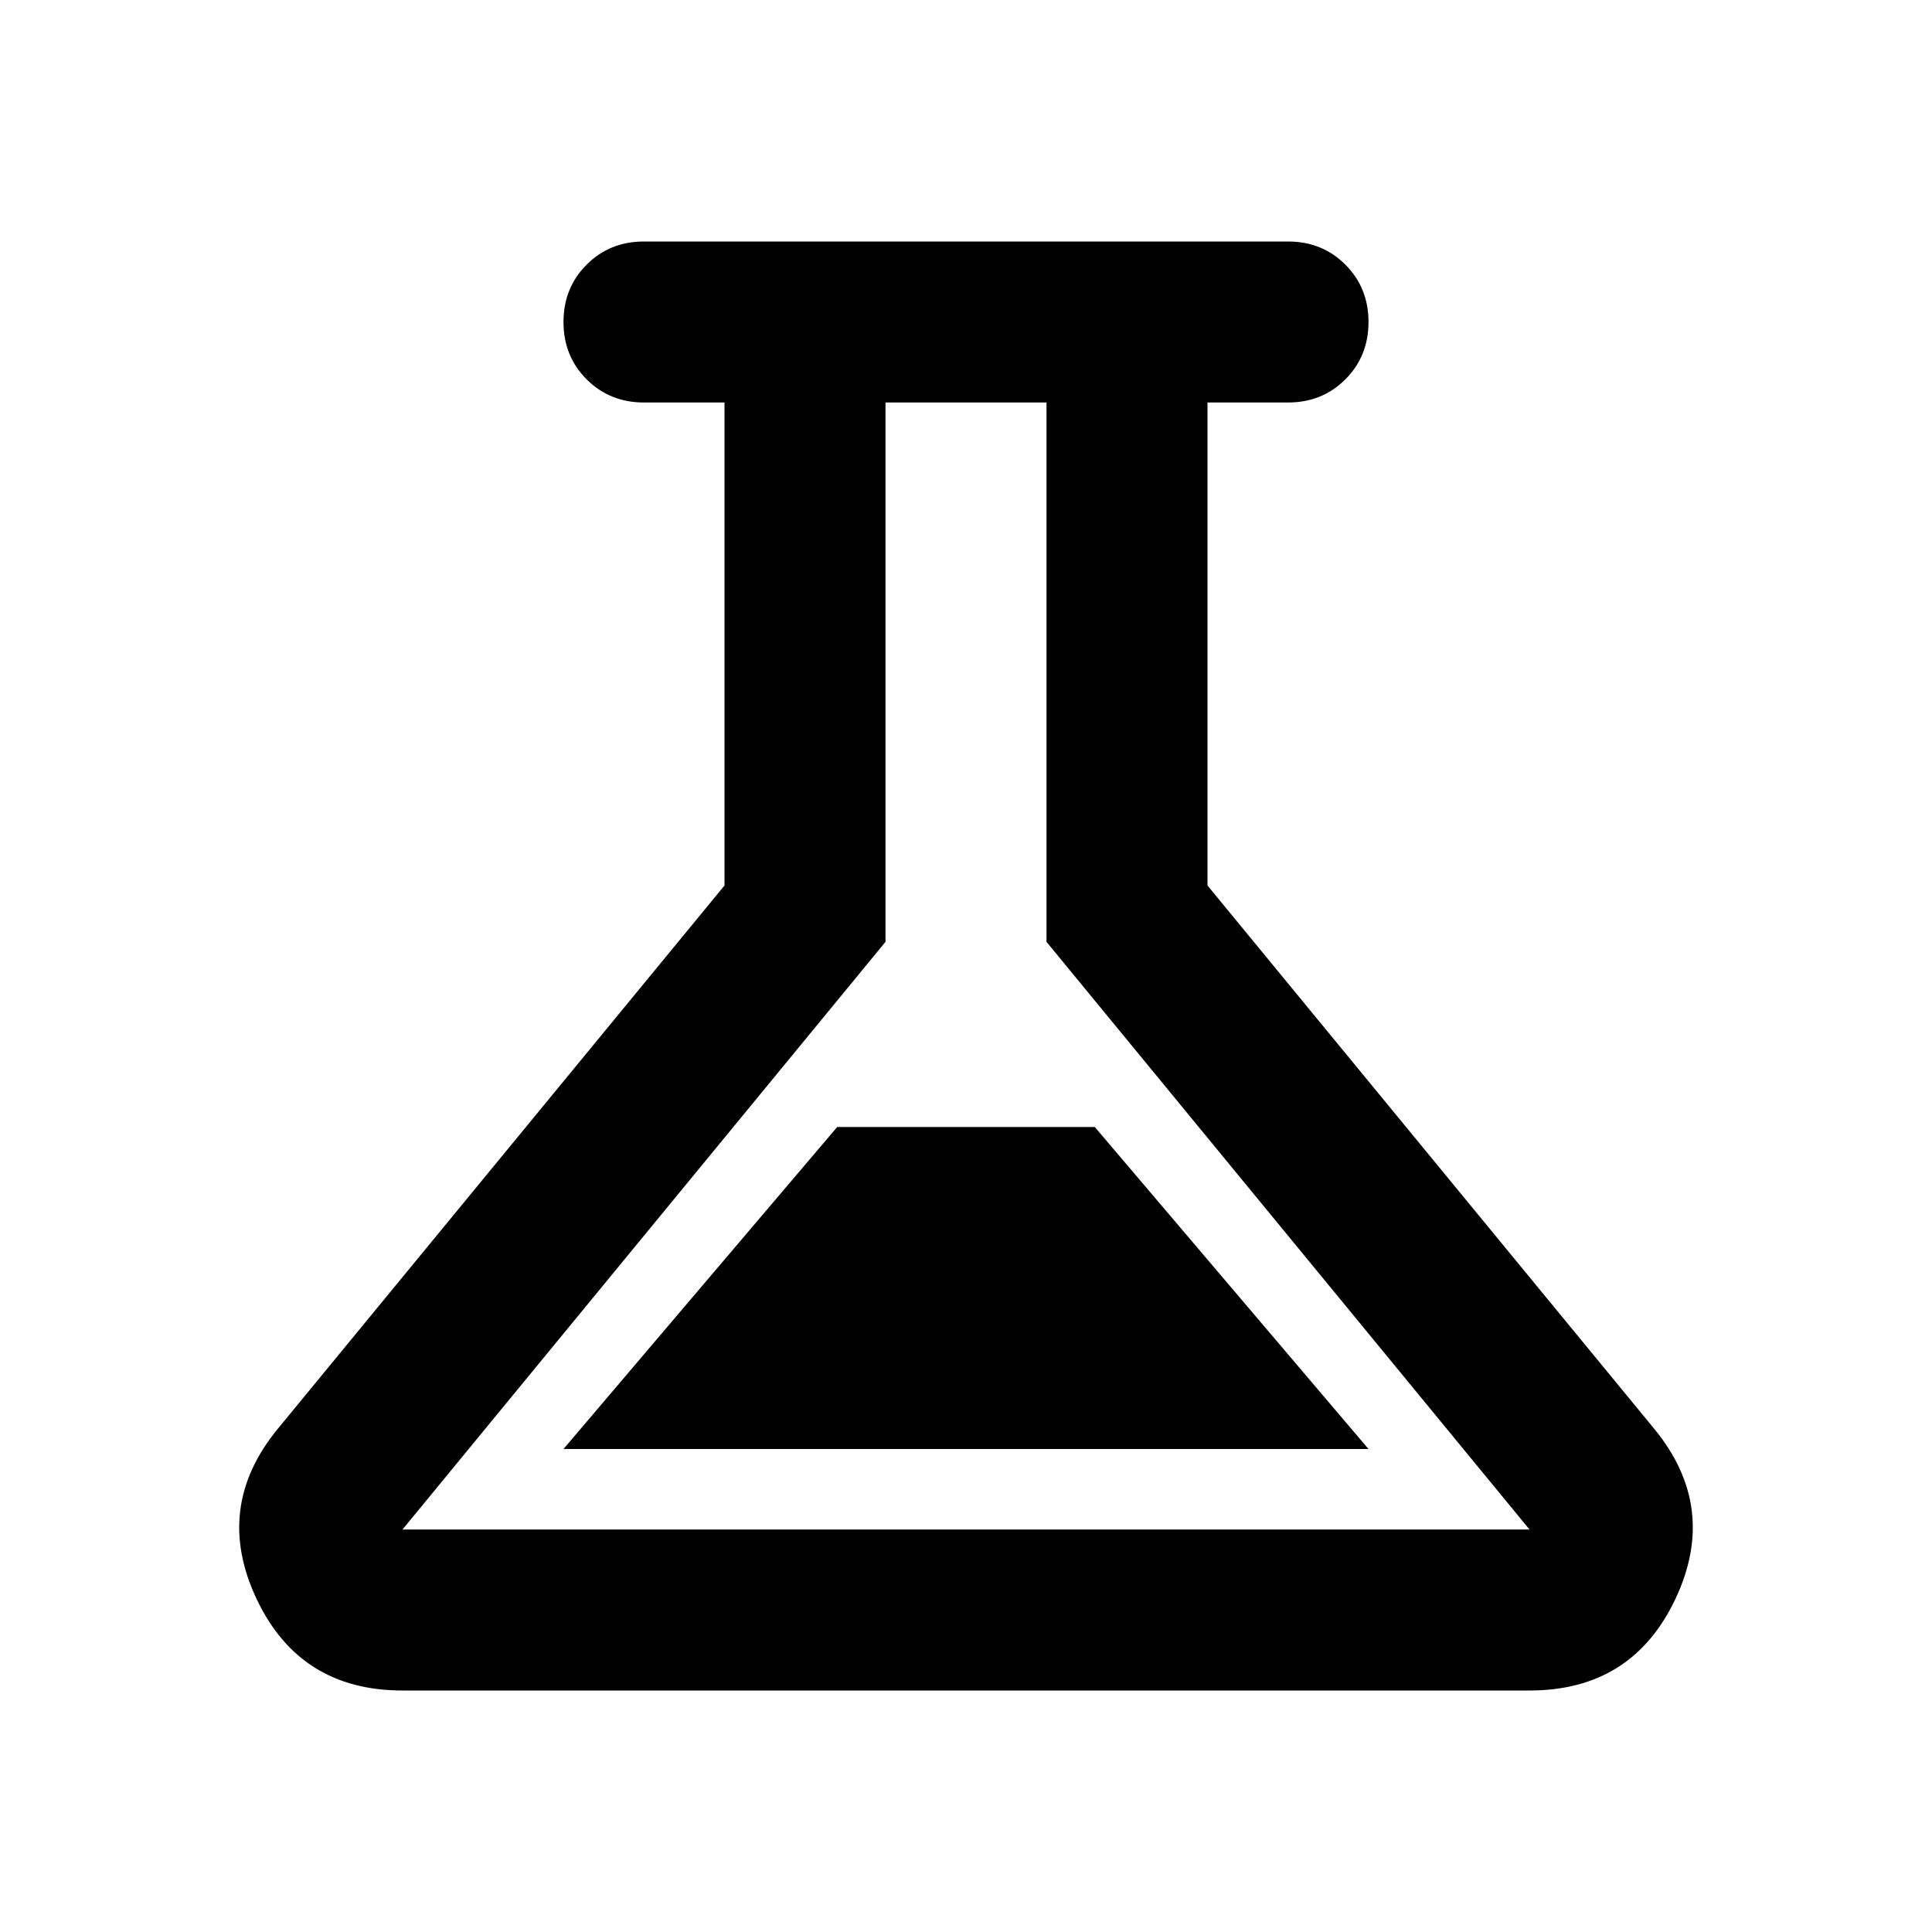
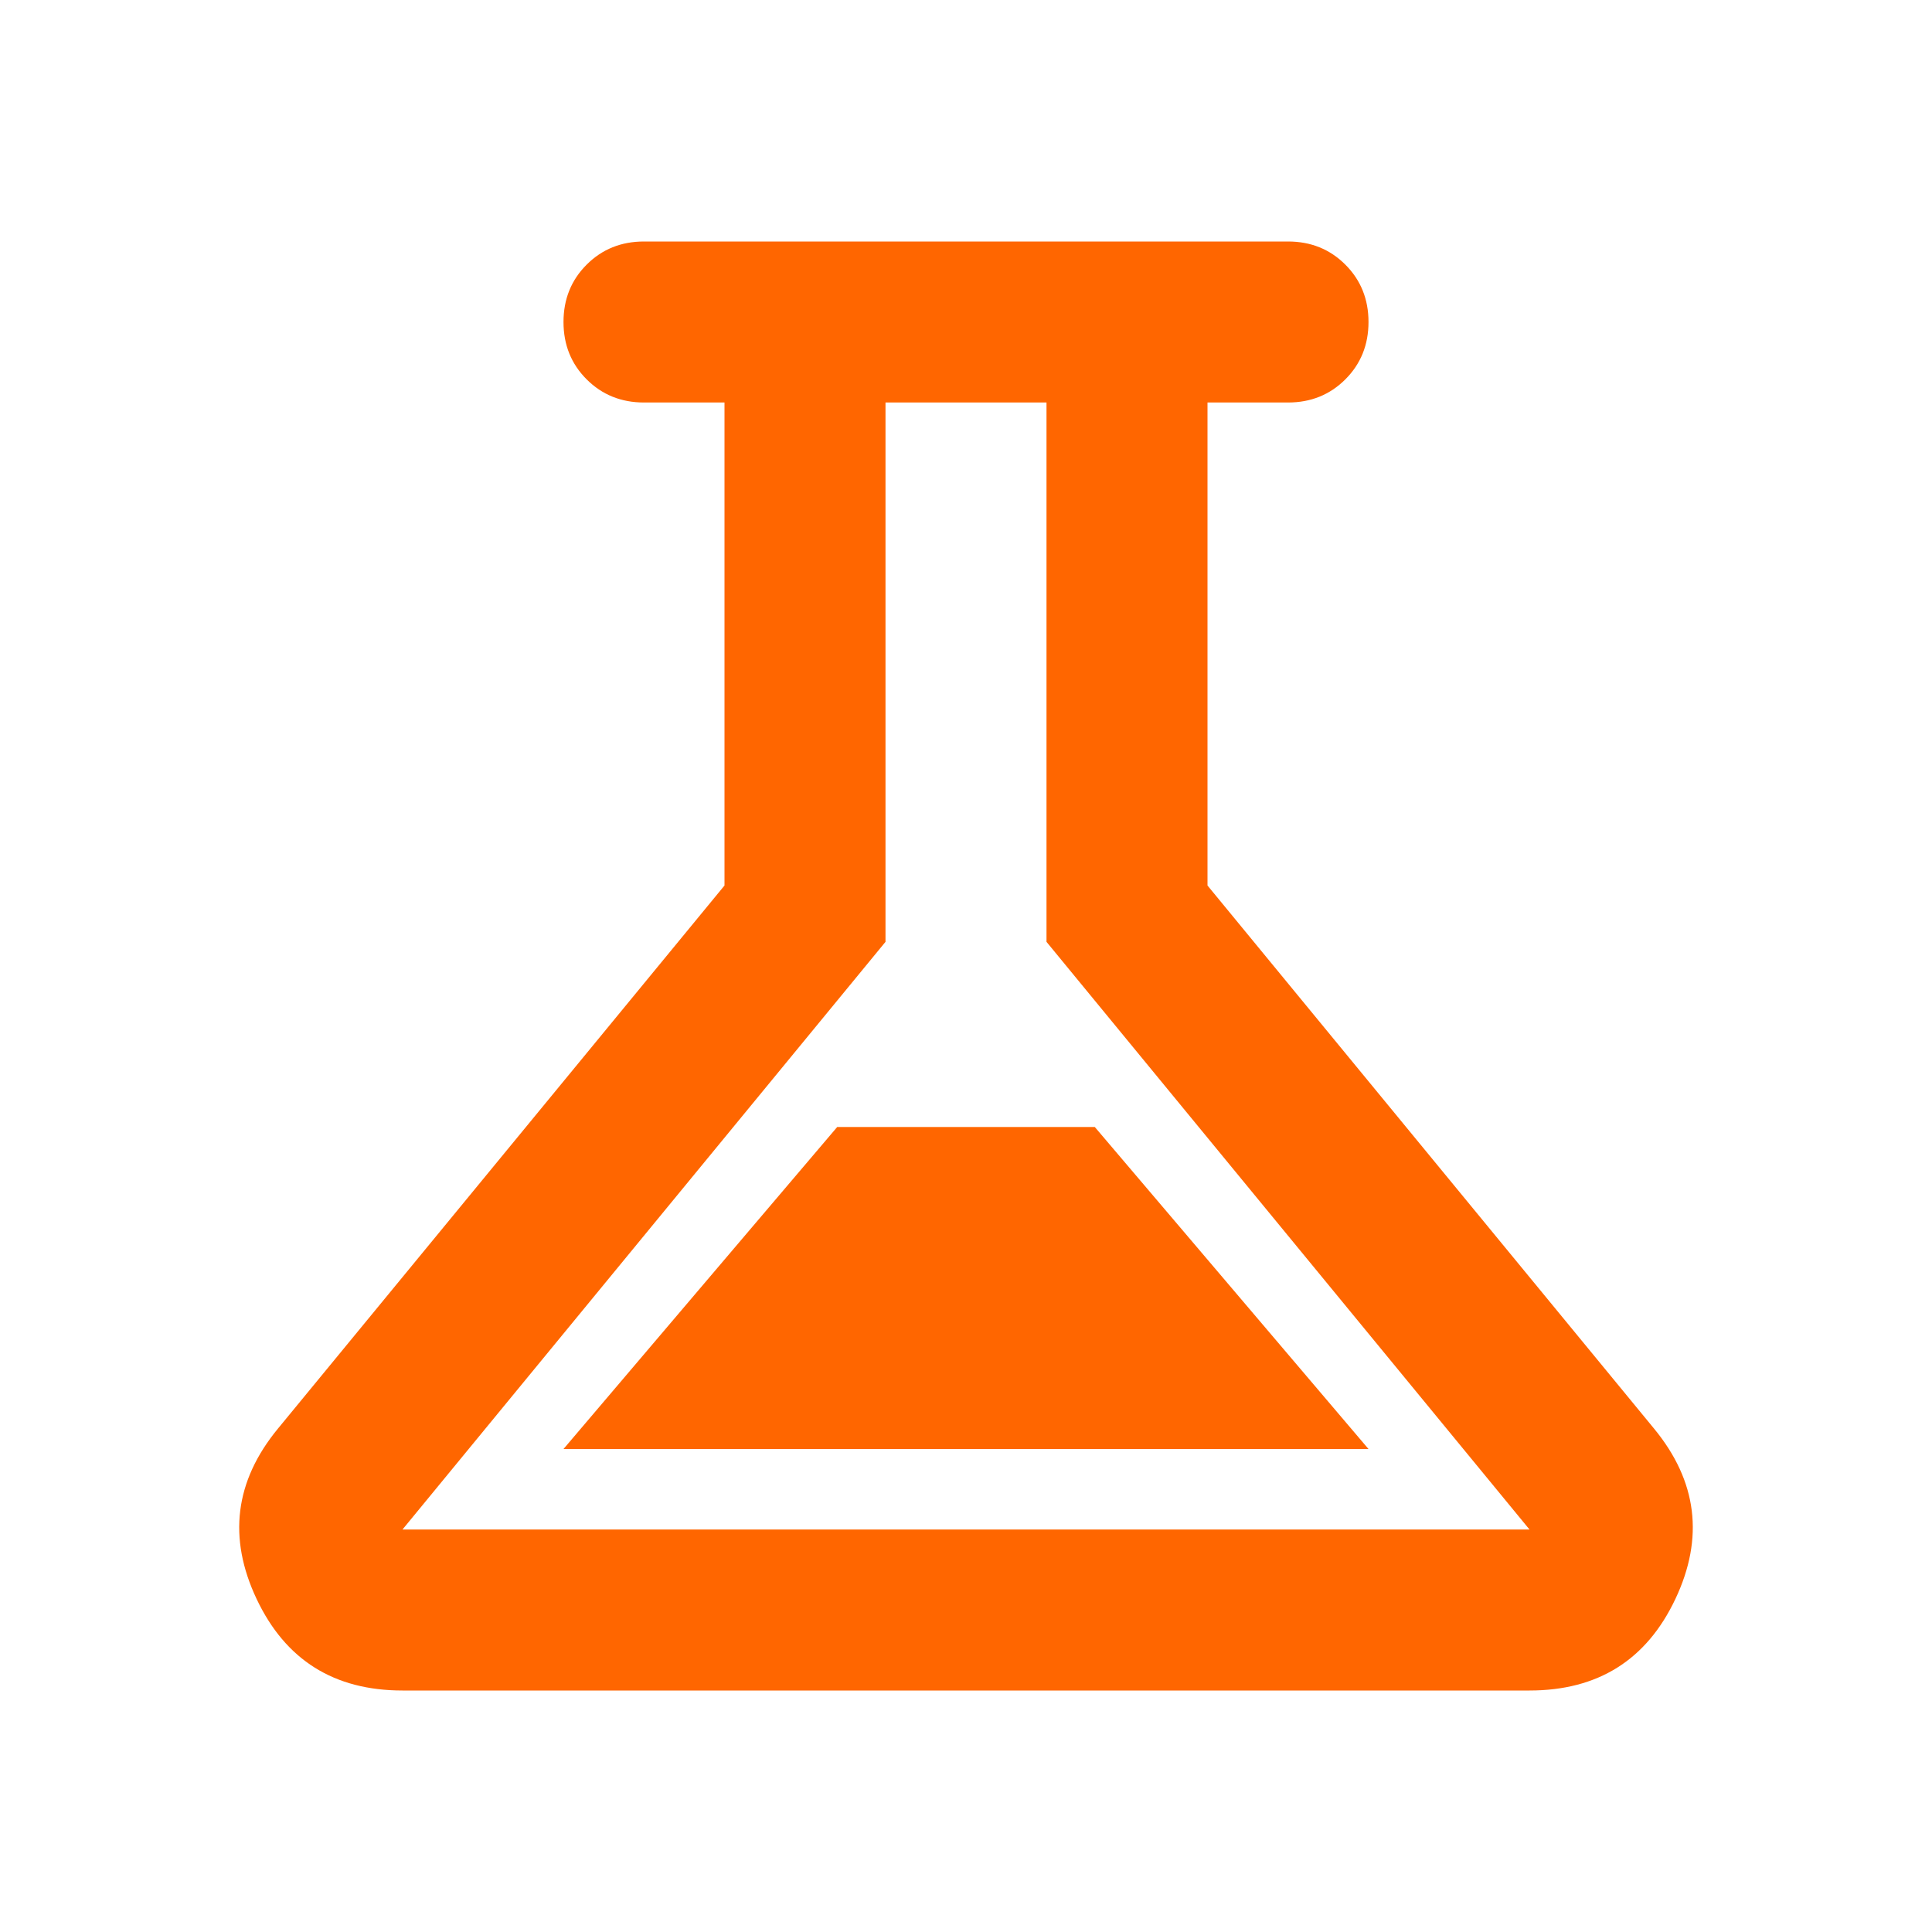
- <svg xmlns="http://www.w3.org/2000/svg" height="24" viewBox="0 -960 960 960" width="24">
+ <svg xmlns="http://www.w3.org/2000/svg" height="24" viewBox="0 -960 960 960" width="24" style="fill: #FF6600;">
  <path d="M200-120q-51 0-72.5-45.5T138-250l222-270v-240h-40q-17 0-28.5-11.5T280-800q0-17 11.5-28.5T320-840h320q17 0 28.5 11.5T680-800q0 17-11.5 28.5T640-760h-40v240l222 270q32 39 10.5 84.5T760-120H200Zm80-120h400L544-400H416L280-240Zm-80 40h560L520-492v-268h-80v268L200-200Zm280-280Z" />
</svg>
